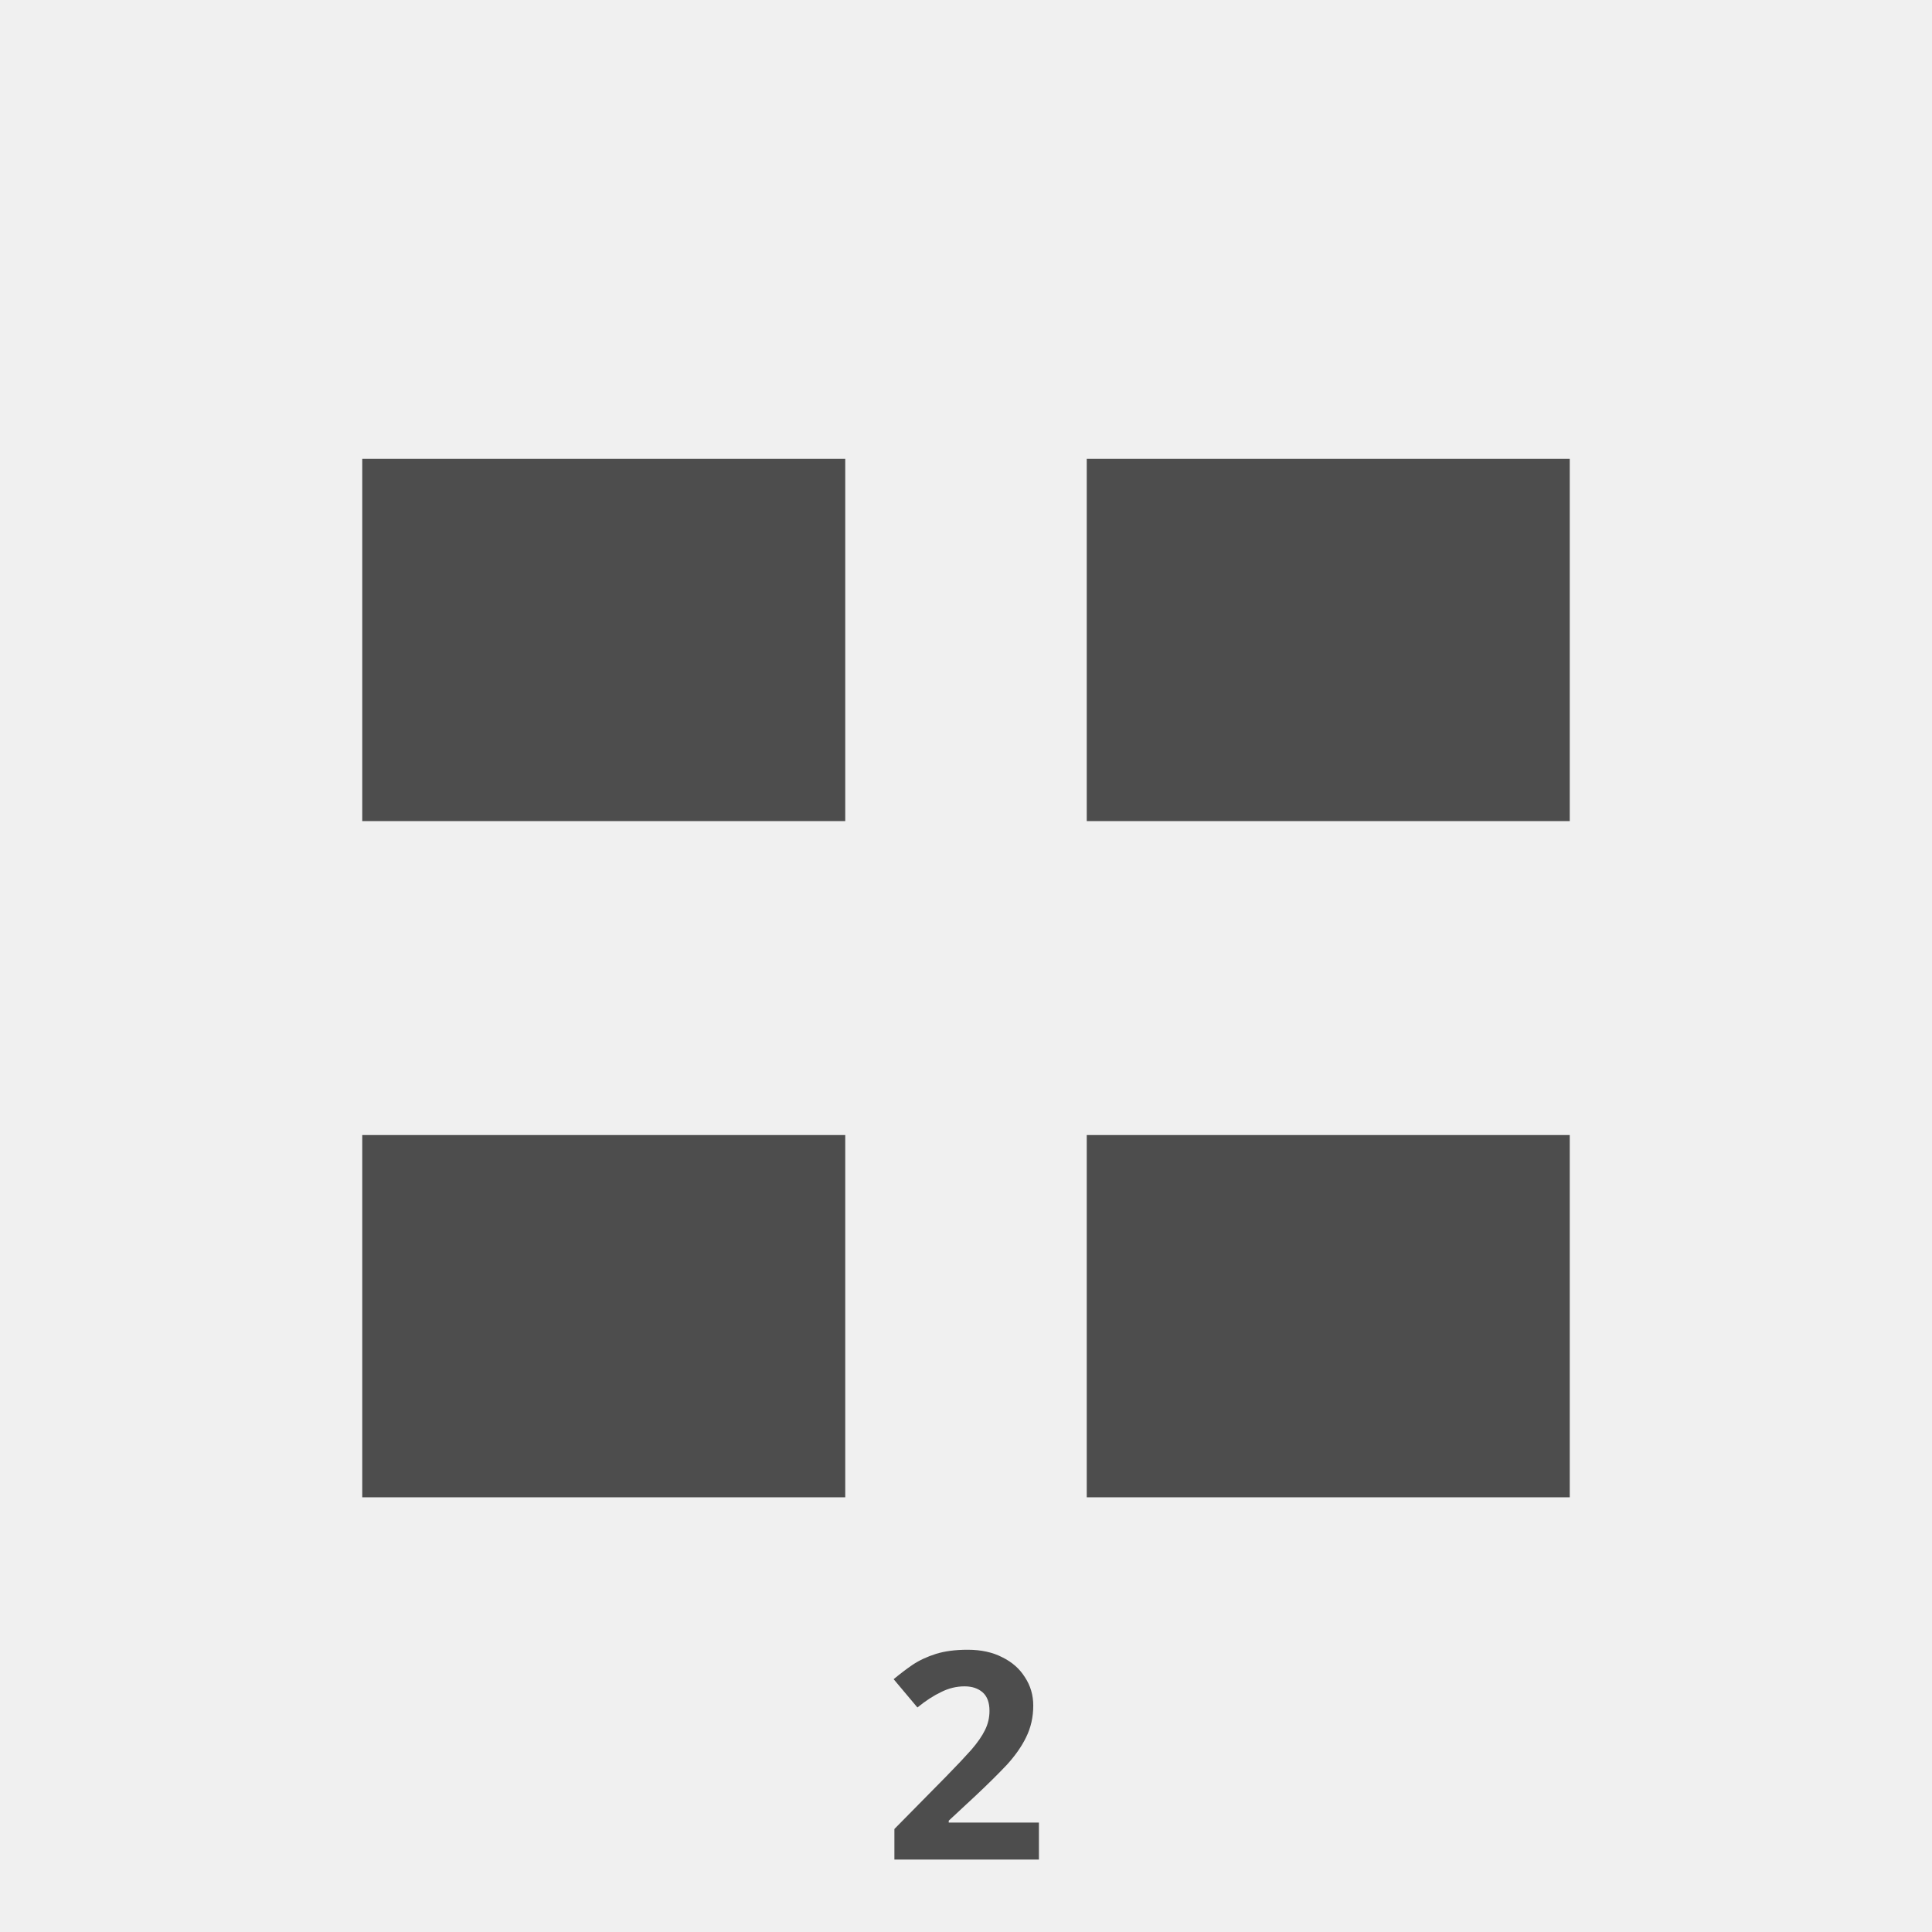
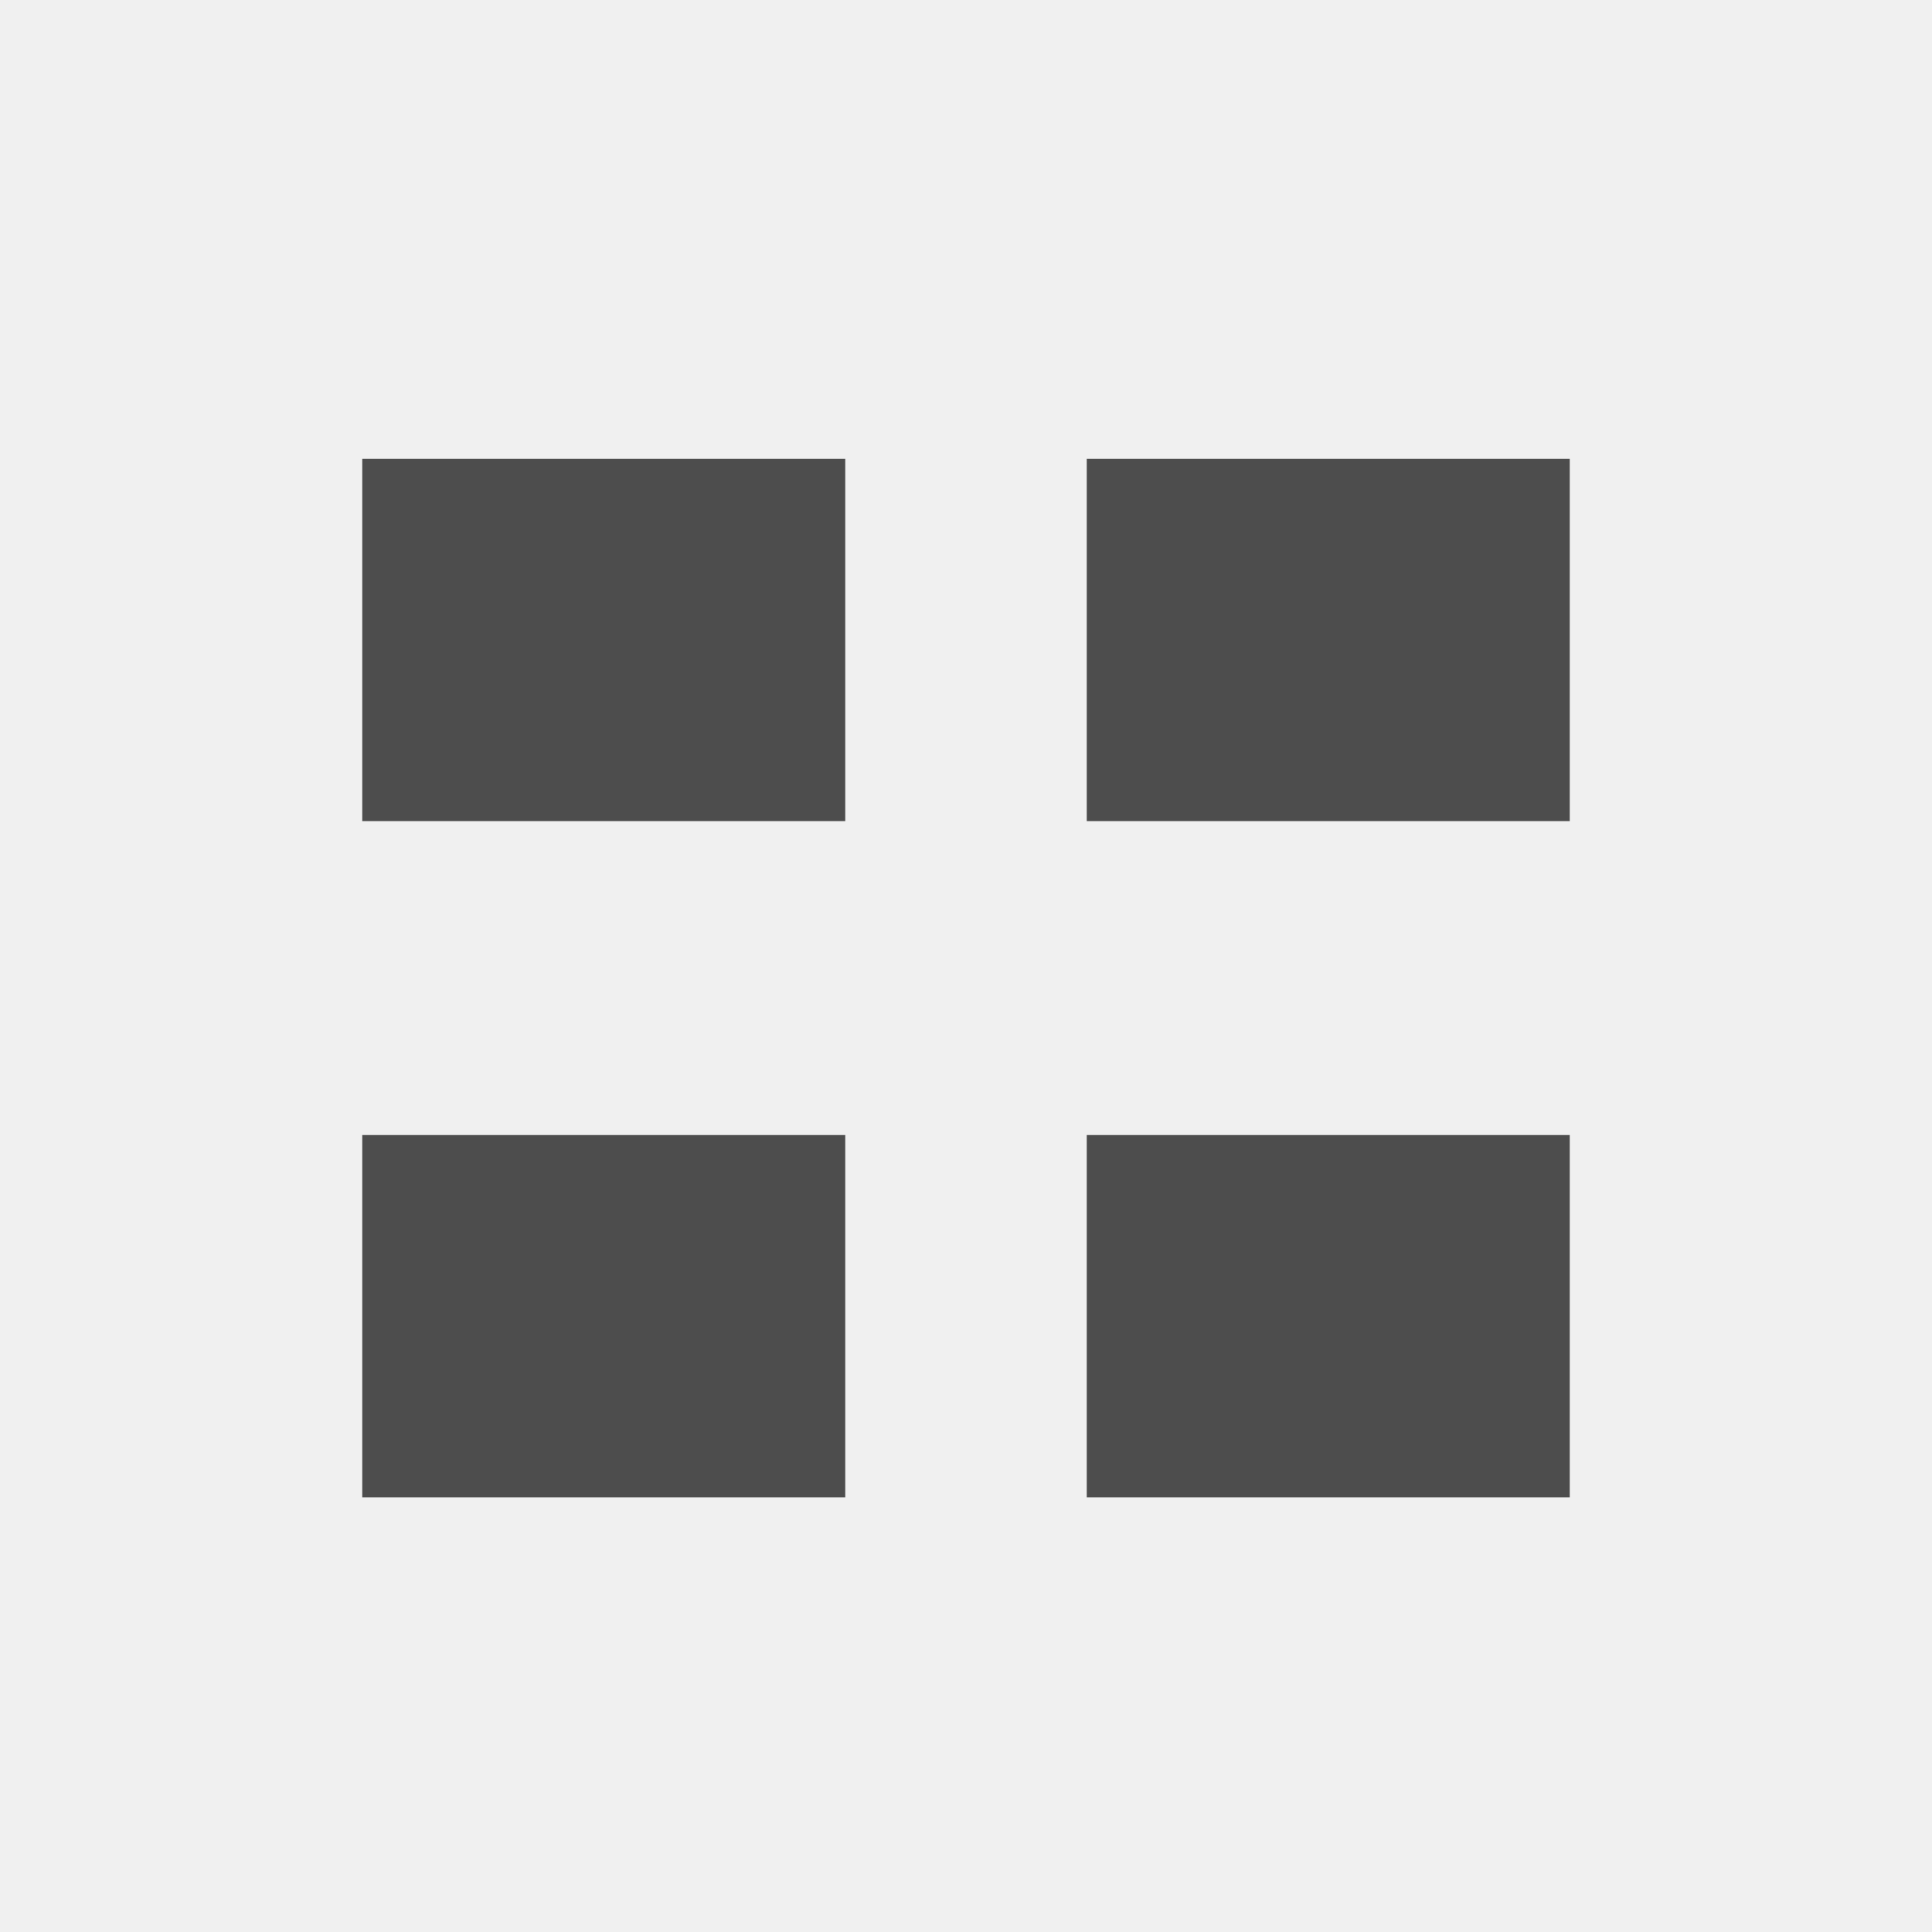
<svg xmlns="http://www.w3.org/2000/svg" width="80" height="80" viewBox="0 0 80 80">
  <g transform="translate(-1 -1)">
    <rect width="80" height="80" transform="translate(1 1)" fill="#f0f0f0" />
    <rect width="20" height="15" transform="translate(16 20)" fill="#4d4d4d" />
    <rect width="20" height="15" transform="translate(46 20)" fill="#4d4d4d" />
    <rect width="20" height="15" transform="translate(16 48)" fill="#4d4d4d" />
    <rect width="20" height="15" transform="translate(46 48)" fill="#4d4d4d" />
-     <text transform="translate(41 78)" fill="#4d4d4d" font-size="12" font-family="SegoeUI-Bold, Segoe UI" font-weight="700" letter-spacing="0.036em">
-       <tspan x="-3.451" y="0">2</tspan>
-     </text>
  </g>
</svg>
